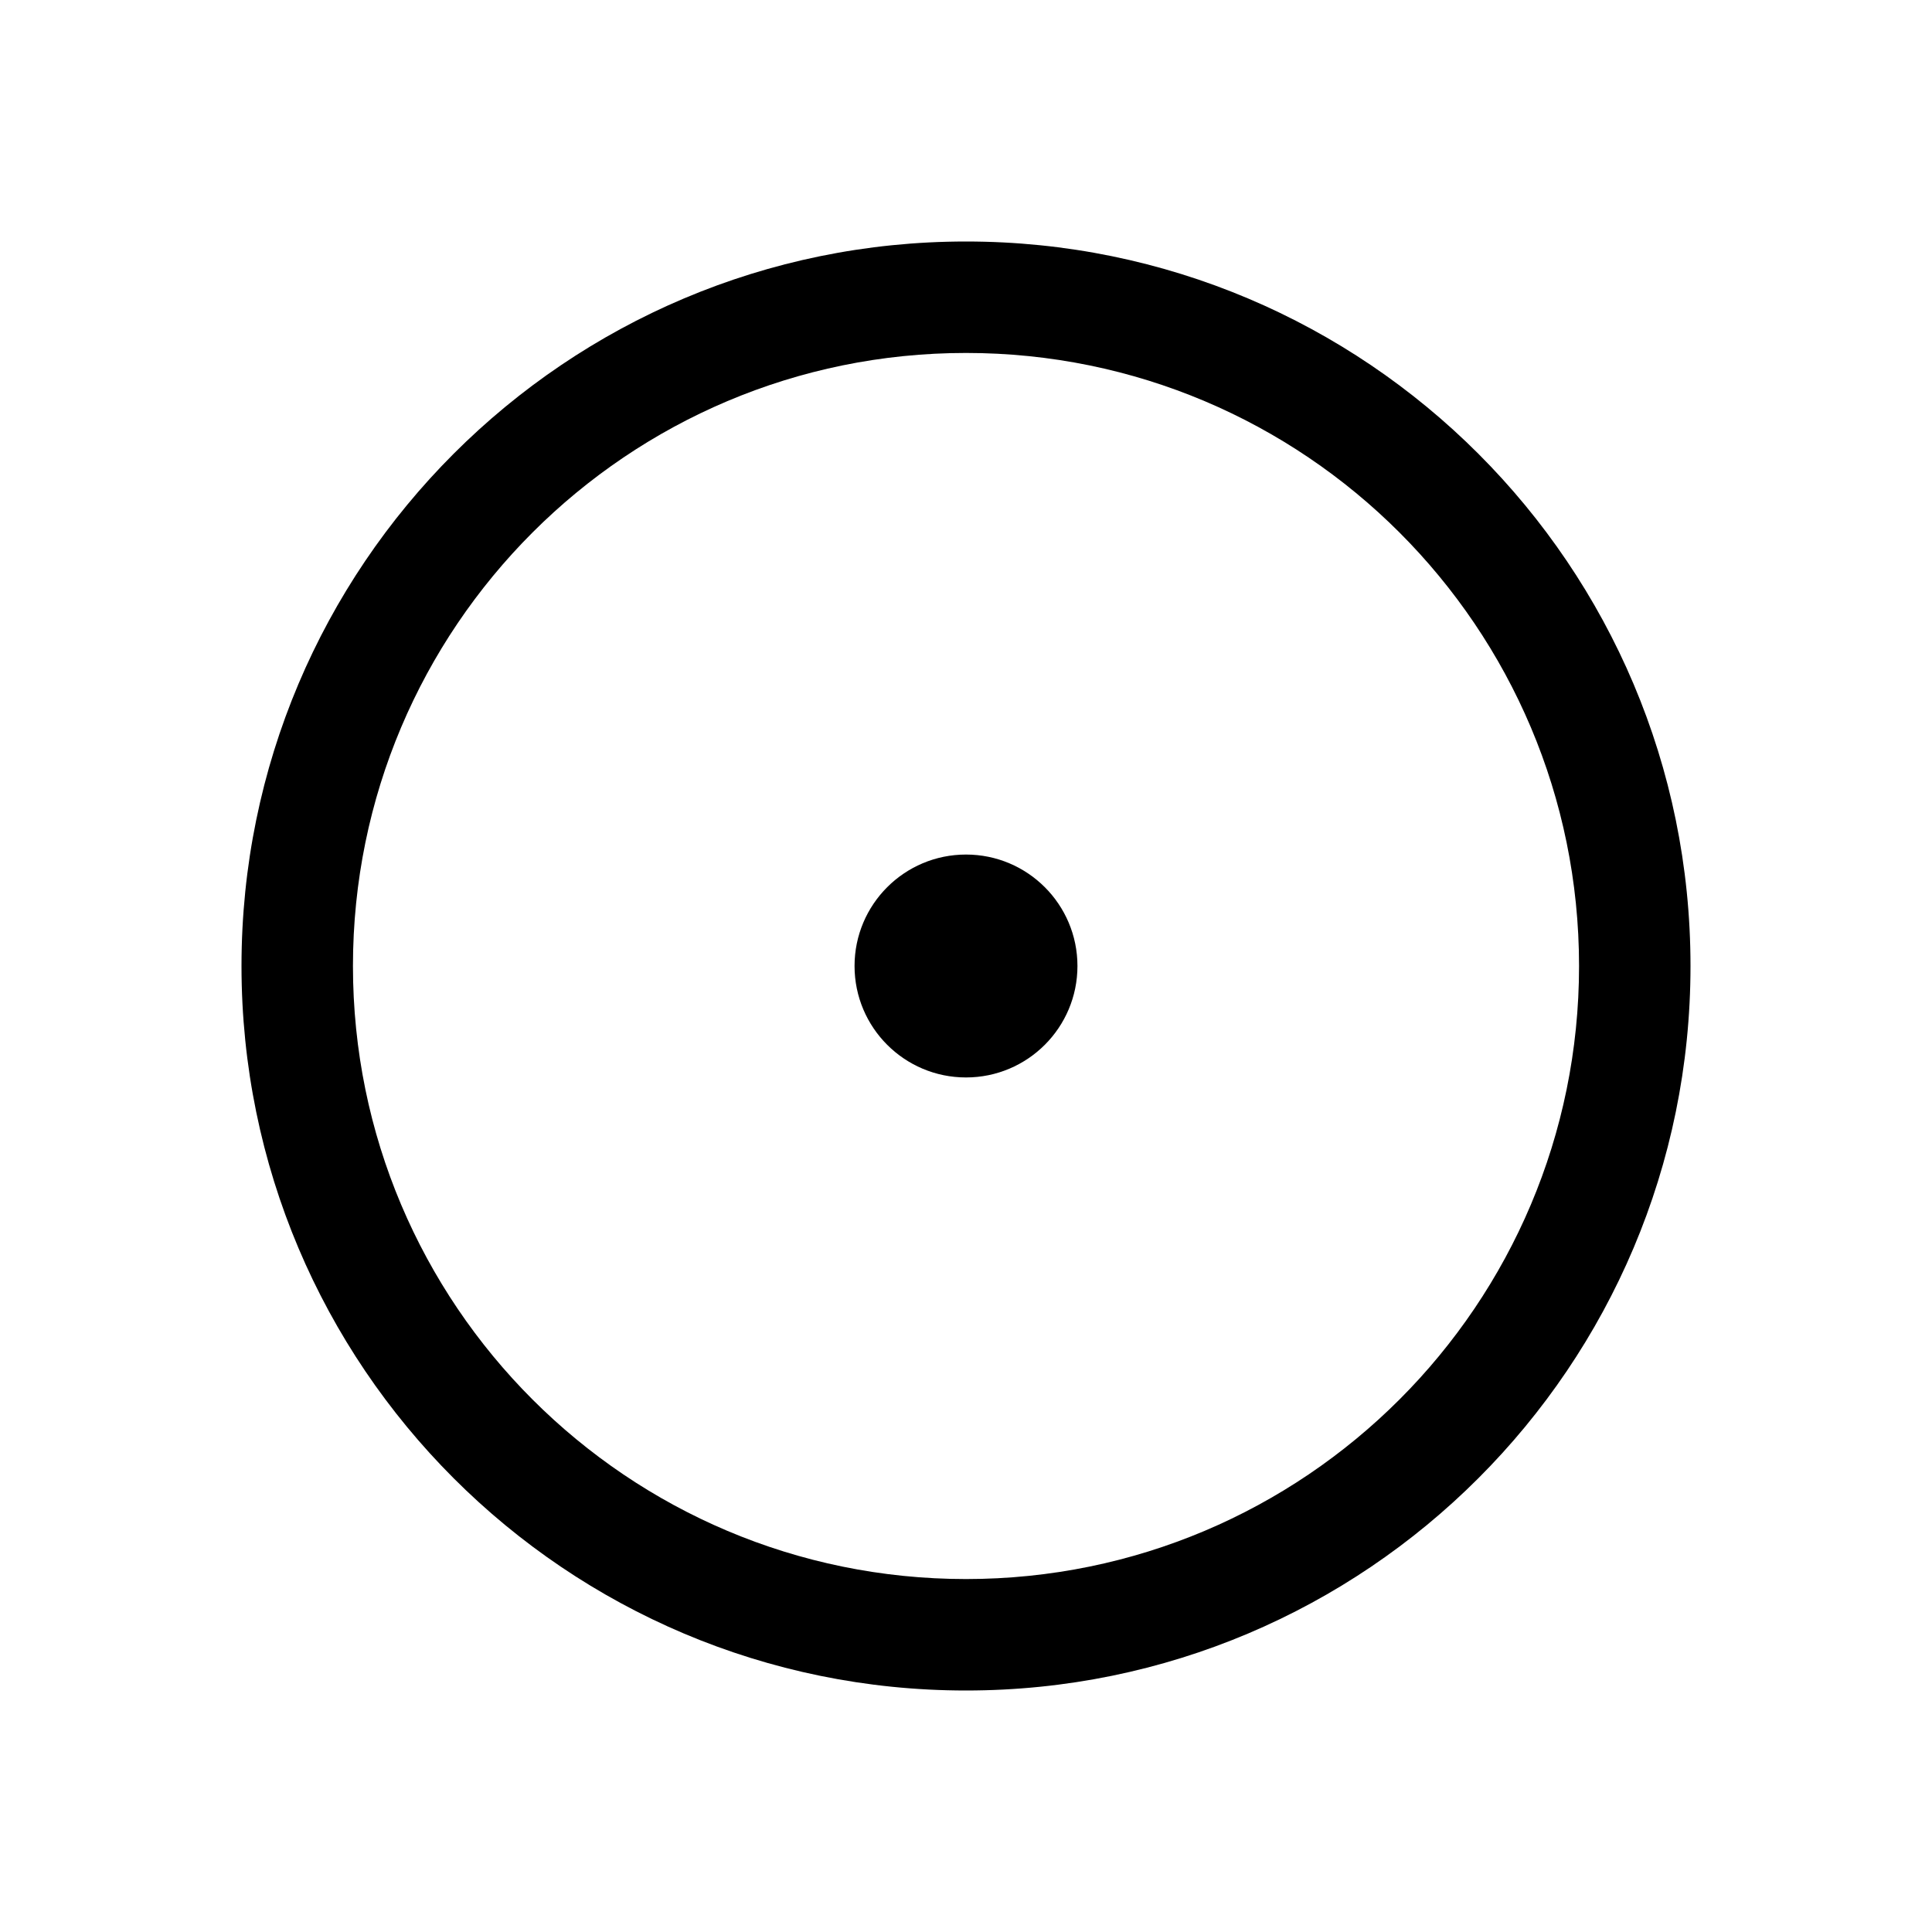
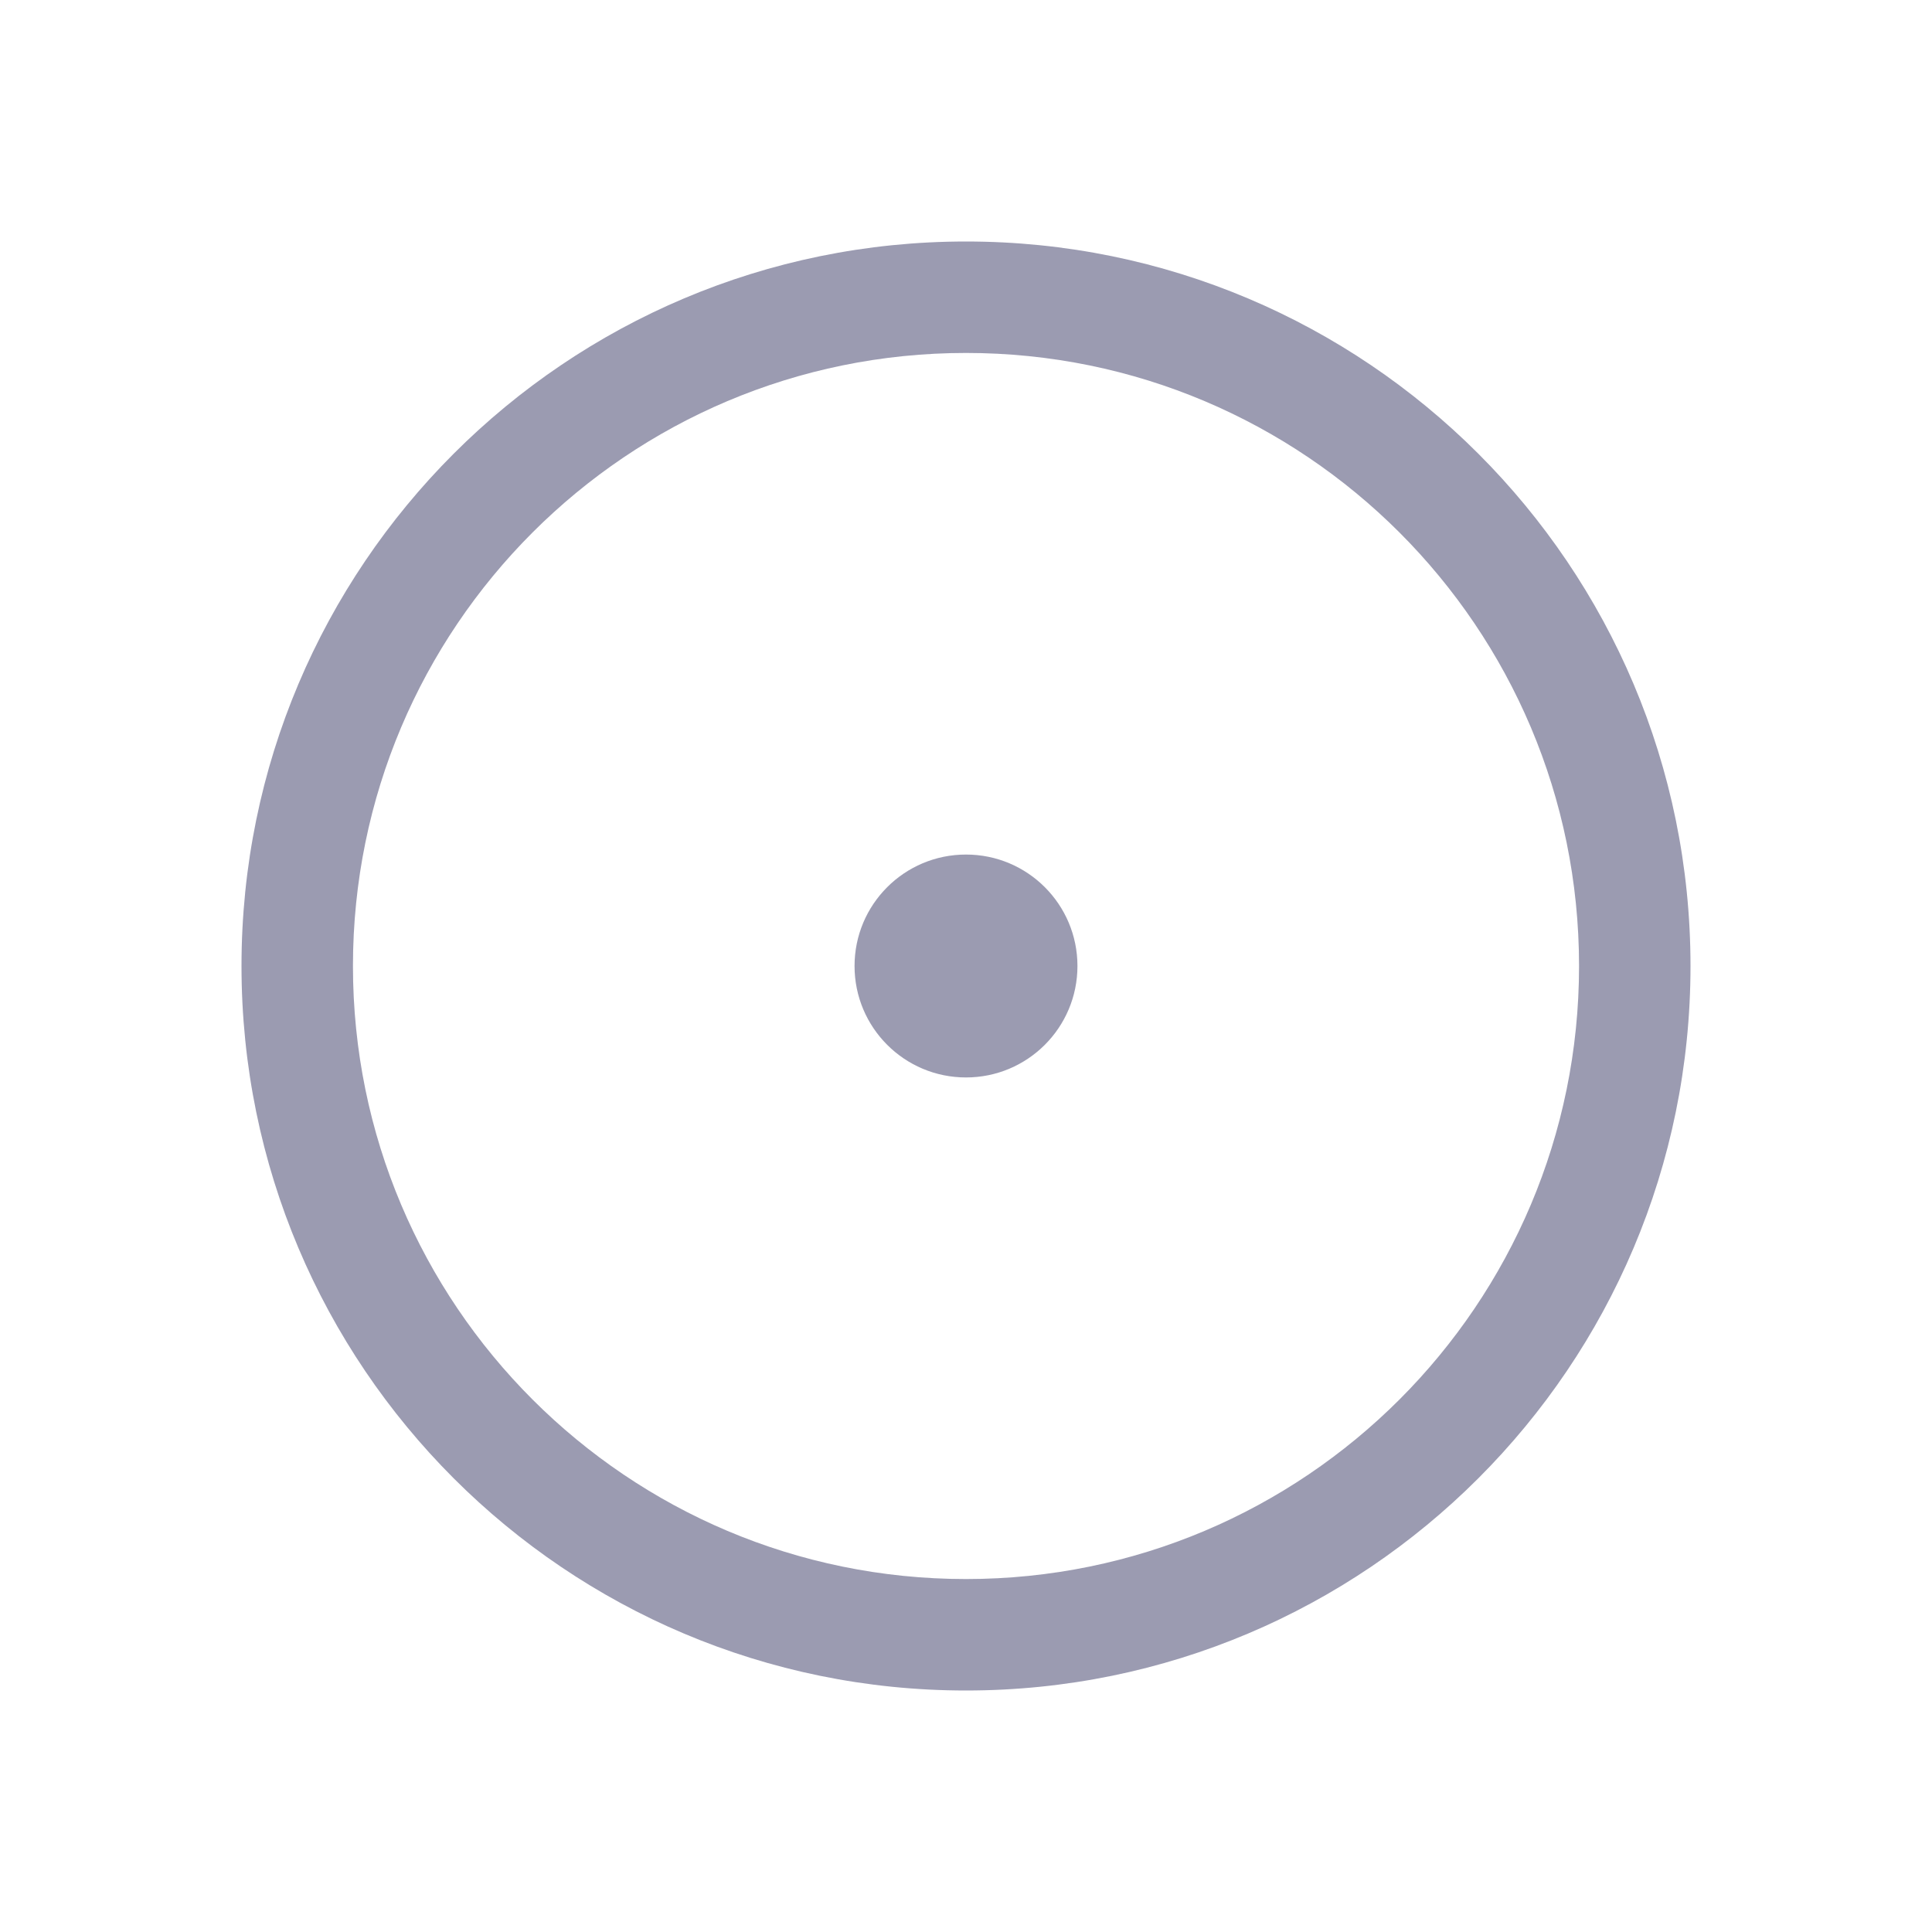
- <svg role="img" width="16" height="16" fill="currentColor" viewBox="0 0 16 16" class="svelte-w9n0xl">
-   <path fill-rule="evenodd" d="M2 8a6 6 0 1112 0A6 6 0 012 8zm6-5.077a5.077 5.077 0 100 10.154A5.077 5.077 0 008 2.923z" clip-rule="evenodd" />
-   <path fill-rule="evenodd" d="M7.077 8a.923.923 0 101.846 0 .923.923 0 00-1.846 0z" clip-rule="evenodd" />
+ <svg xmlns="http://www.w3.org/2000/svg" width="16" height="16" viewBox="0 0 16 16" fill="currentColor">
+   <path fill-rule="evenodd" clip-rule="evenodd" d="M2 8C2 4.686 4.686 2 8 2C11.314 2 14 4.686 14 8C14 11.314 11.314 14 8 14C4.686 14 2 11.314 2 8ZM8 2.923C5.196 2.923 2.923 5.196 2.923 8C2.923 10.804 5.196 13.077 8 13.077C10.804 13.077 13.077 10.804 13.077 8C13.077 5.196 10.804 2.923 8 2.923Z" fill="#9B9BB1" />
+   <path fill-rule="evenodd" clip-rule="evenodd" d="M7.077 8C7.077 8.51 7.49 8.923 8 8.923C8.51 8.923 8.923 8.51 8.923 8C8.923 7.49 8.51 7.077 8 7.077C7.49 7.077 7.077 7.49 7.077 8Z" fill="#9B9BB1" />
</svg>
